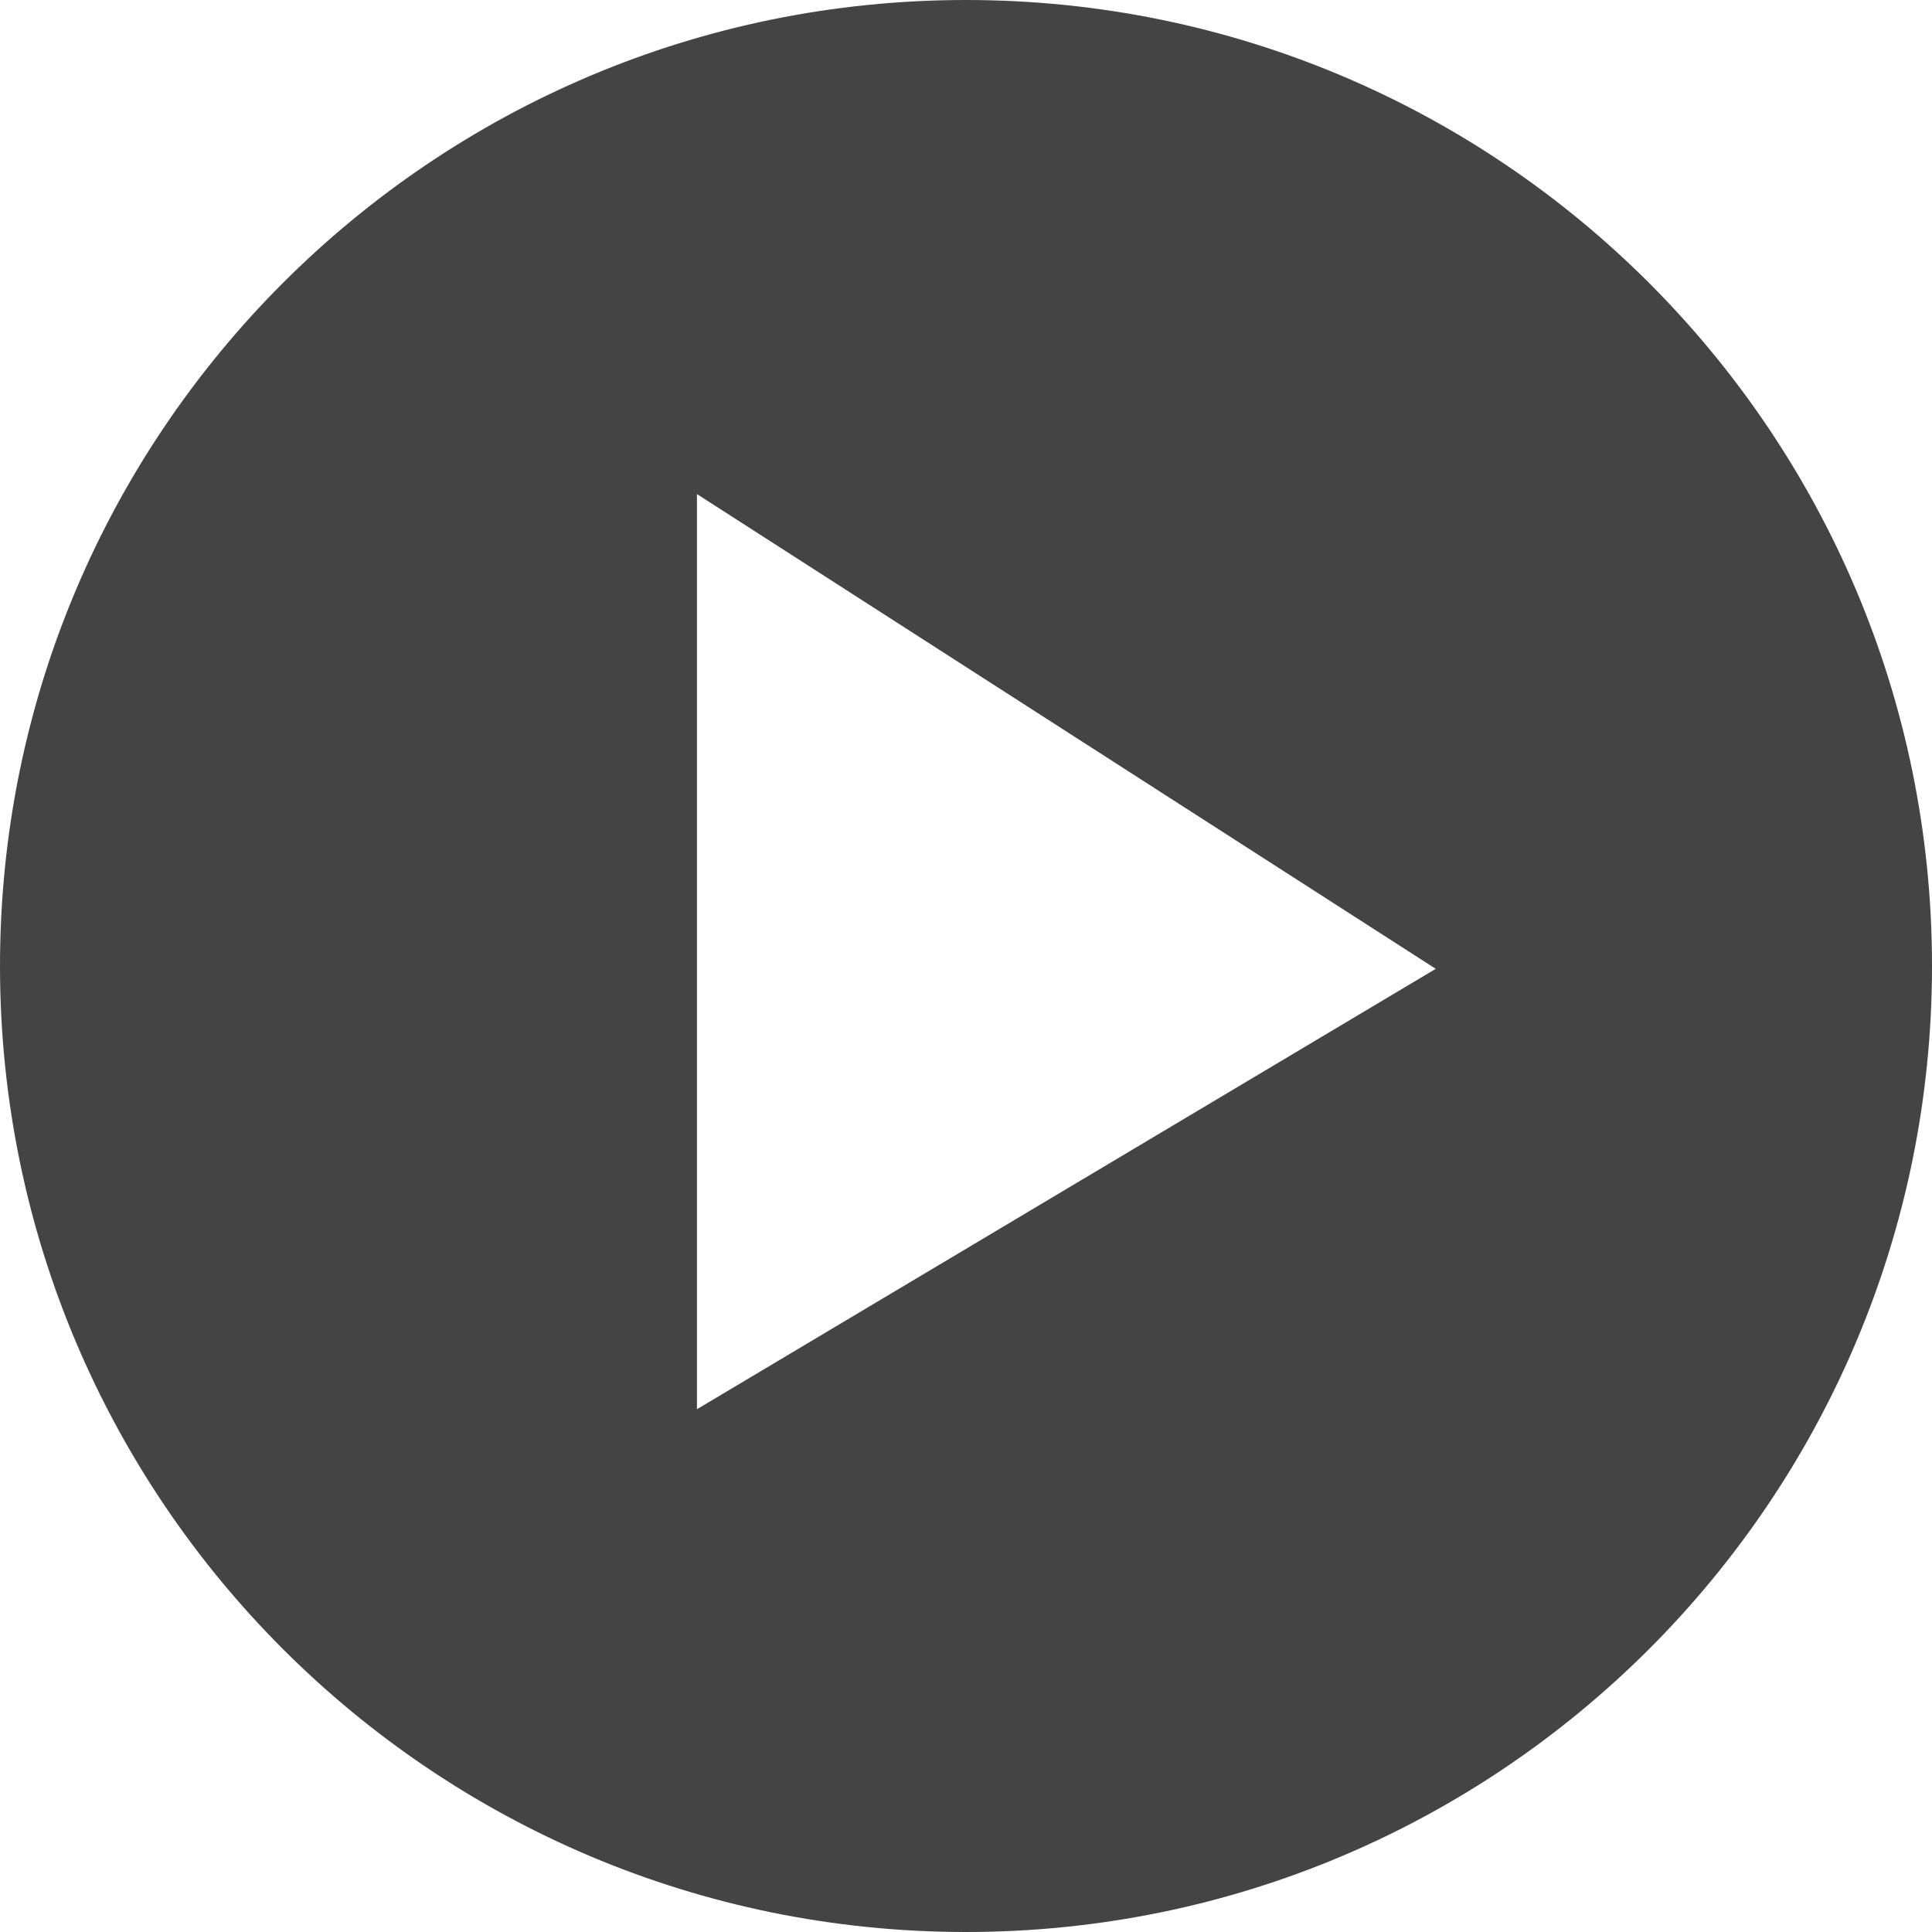
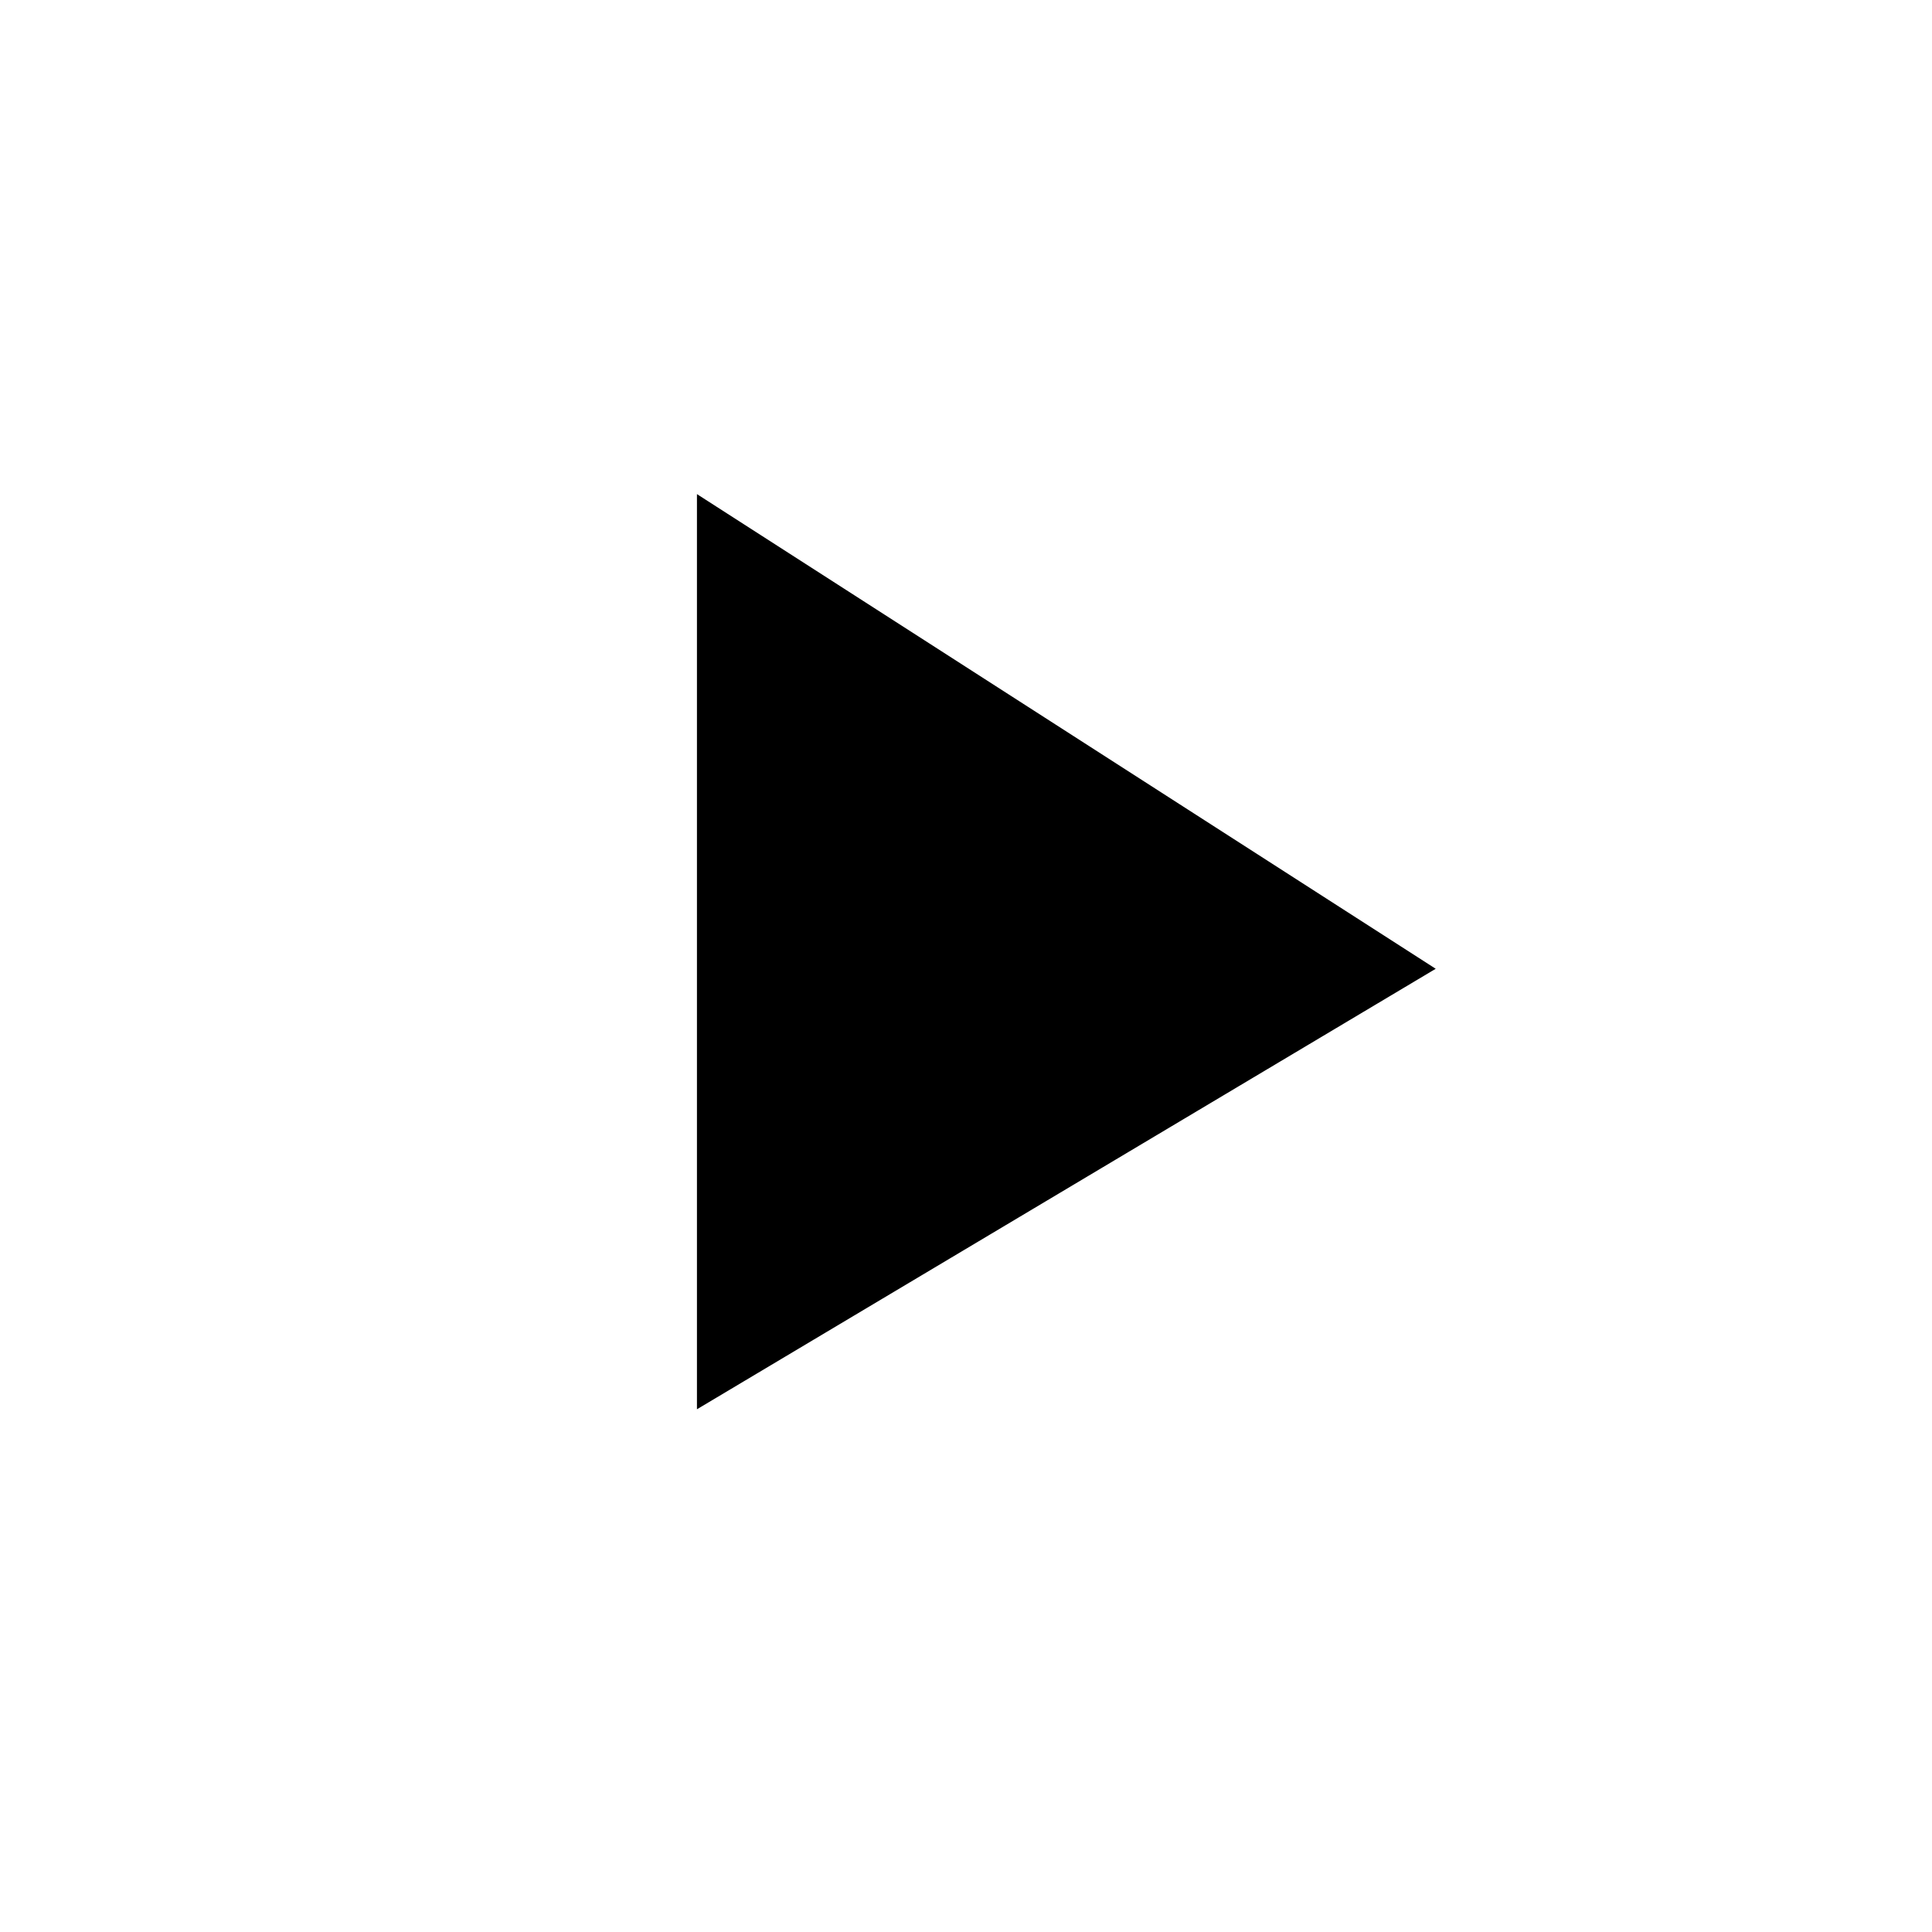
- <svg xmlns="http://www.w3.org/2000/svg" width="80" height="80" viewBox="0 0 80 80" version="1.1" id="svg8">
-   <defs id="defs12" />
-   <g fill="none" fill-rule="evenodd" id="g6" transform="scale(0.9627767,0.9756098)">
-     <g fill="#444444" id="g4">
-       <path d="m 41.547,0 c 22.945,0 41.546,18.356 41.546,41 0,22.644 -18.6,41 -41.546,41 C 18.6,82 0,63.644 0,41 0,18.356 18.601,0 41.547,0 Z M 29.975,20.97 V 59.812 L 61.75,41.12 Z" id="path2" />
+ <svg xmlns="http://www.w3.org/2000/svg" width="80" height="80" viewBox="0 0 80 80" version="1.1" id="svg14">
+   <defs id="defs18" />
+   <g fill="none" fill-rule="evenodd" id="g12">
+     <g id="g10">
+       <g id="g8">
+         <g transform="scale(4.934007,5)" id="g6">
+           <path fill="#000000" fill-rule="nonzero" d="m 5.849,4.092 v 7.579 l 6.2,-3.648 z" id="path4" />
+         </g>
+       </g>
    </g>
  </g>
</svg>
